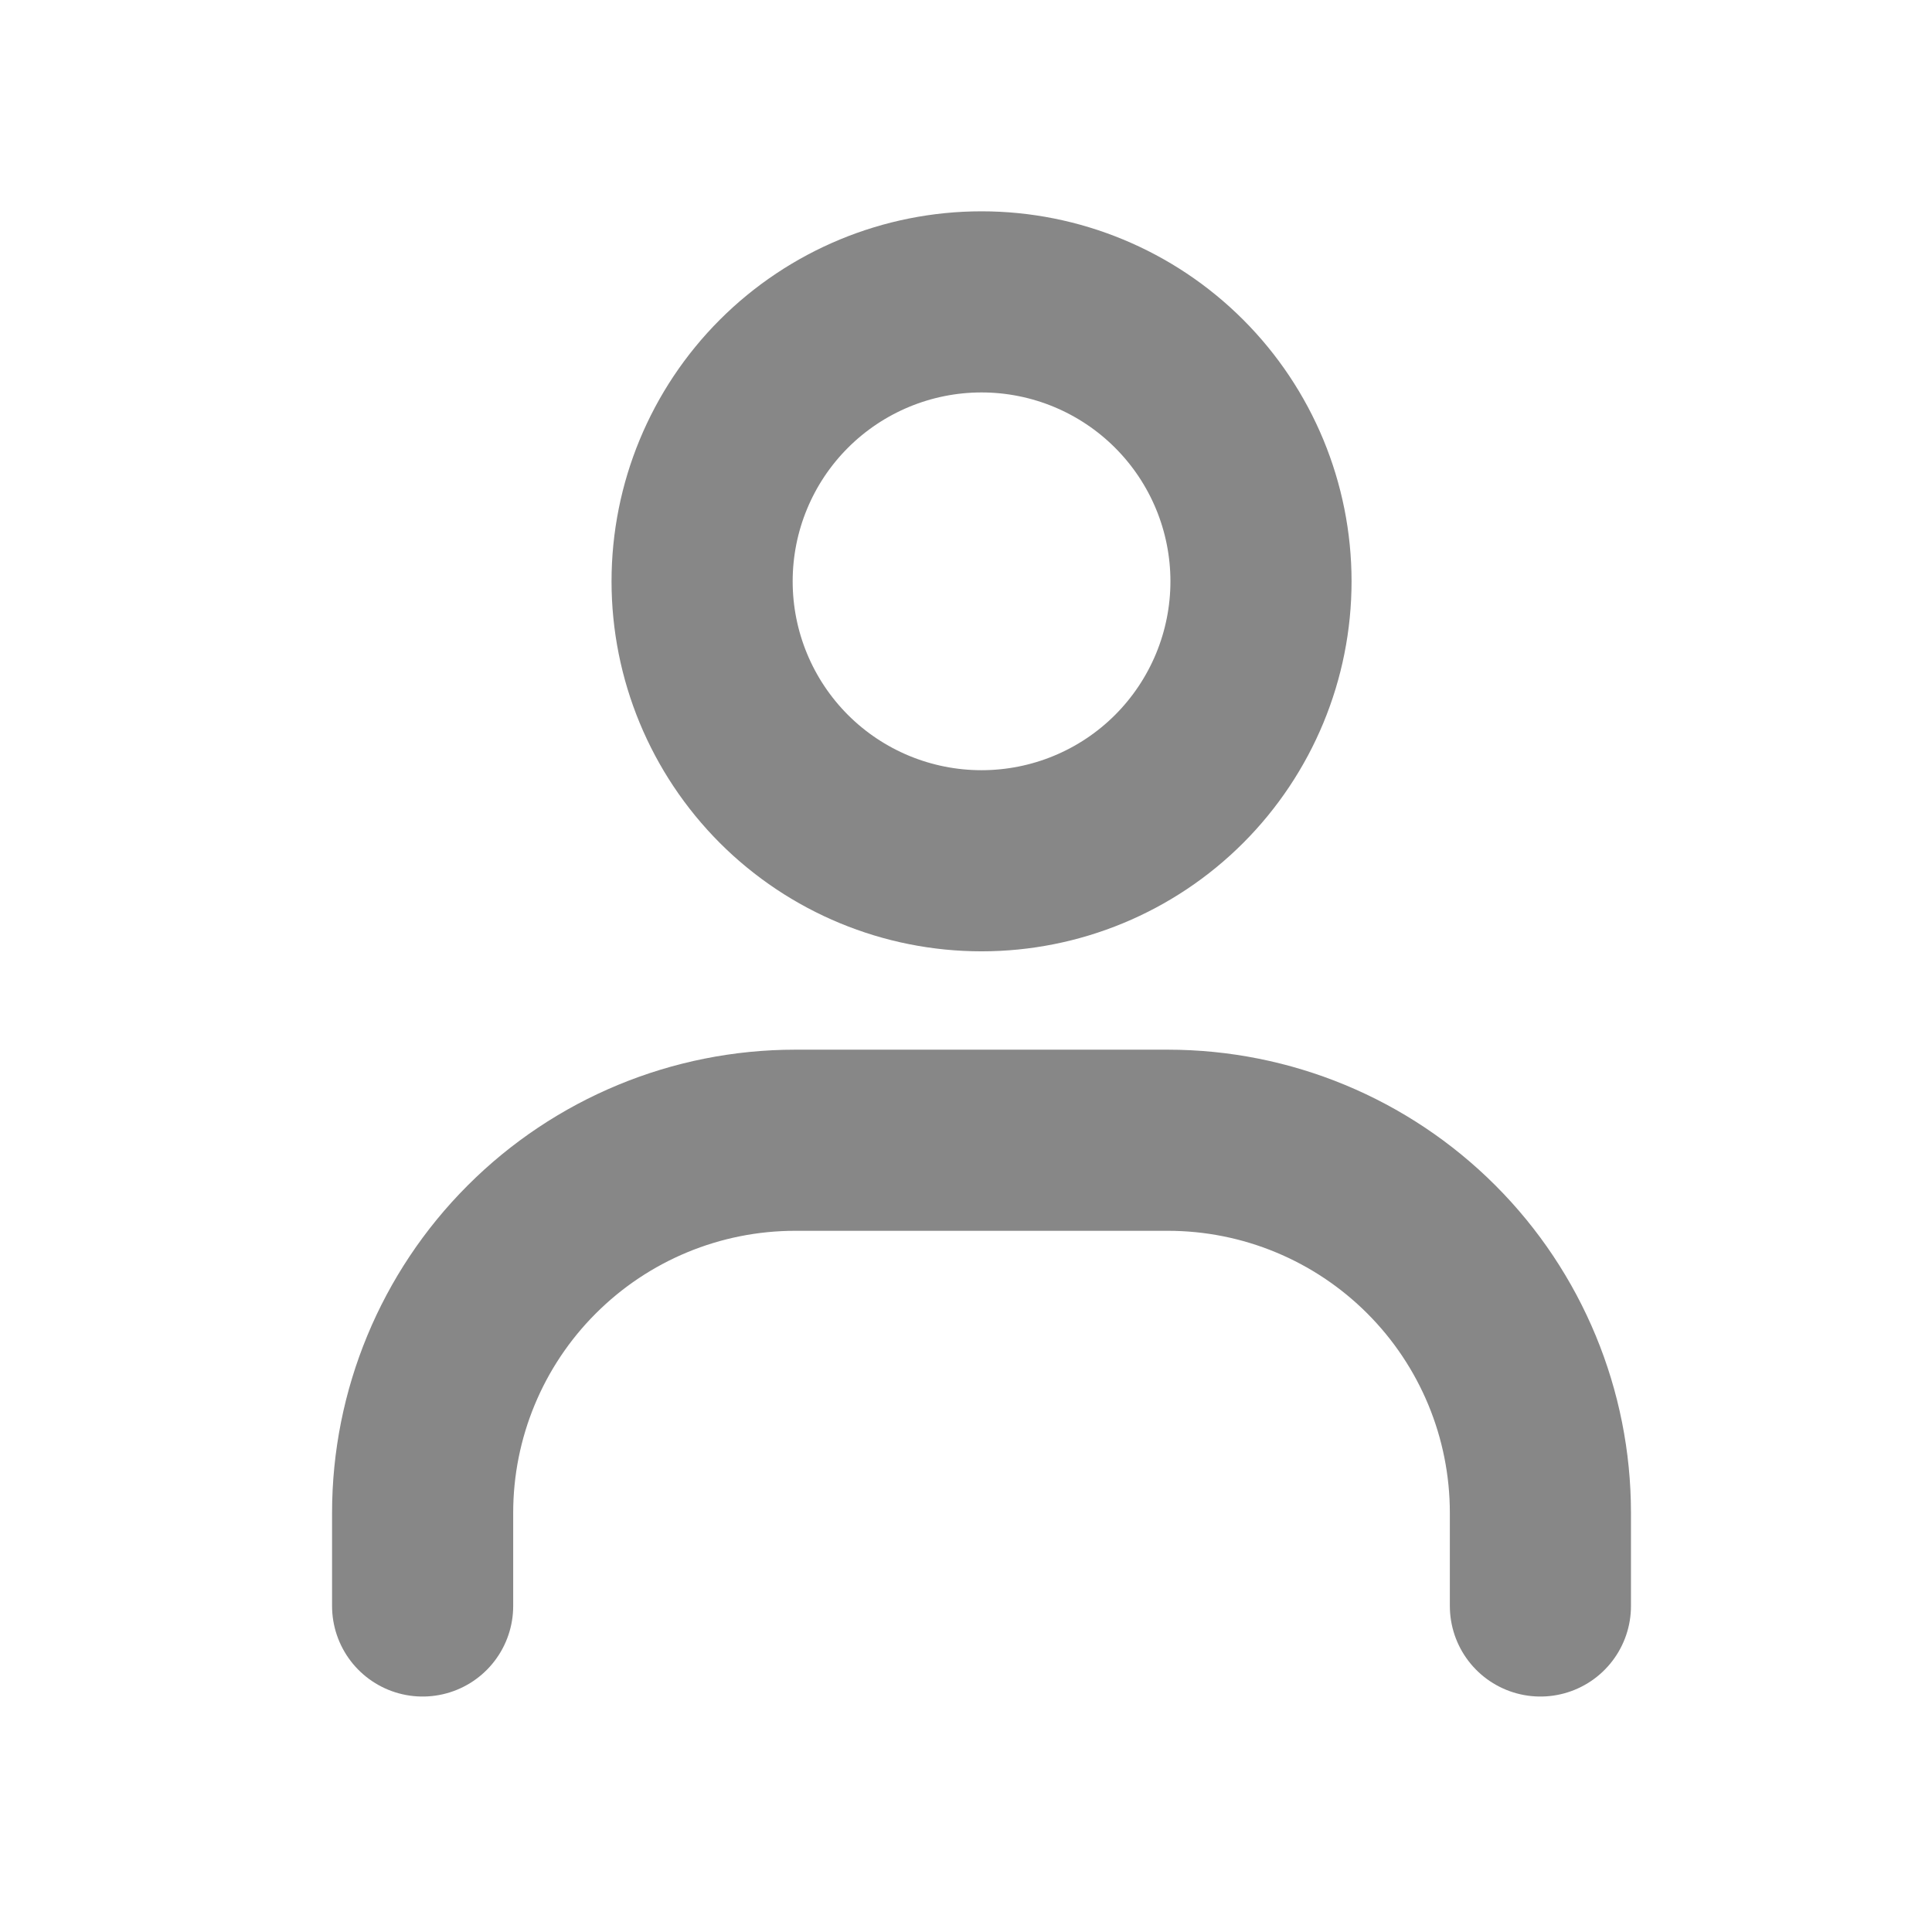
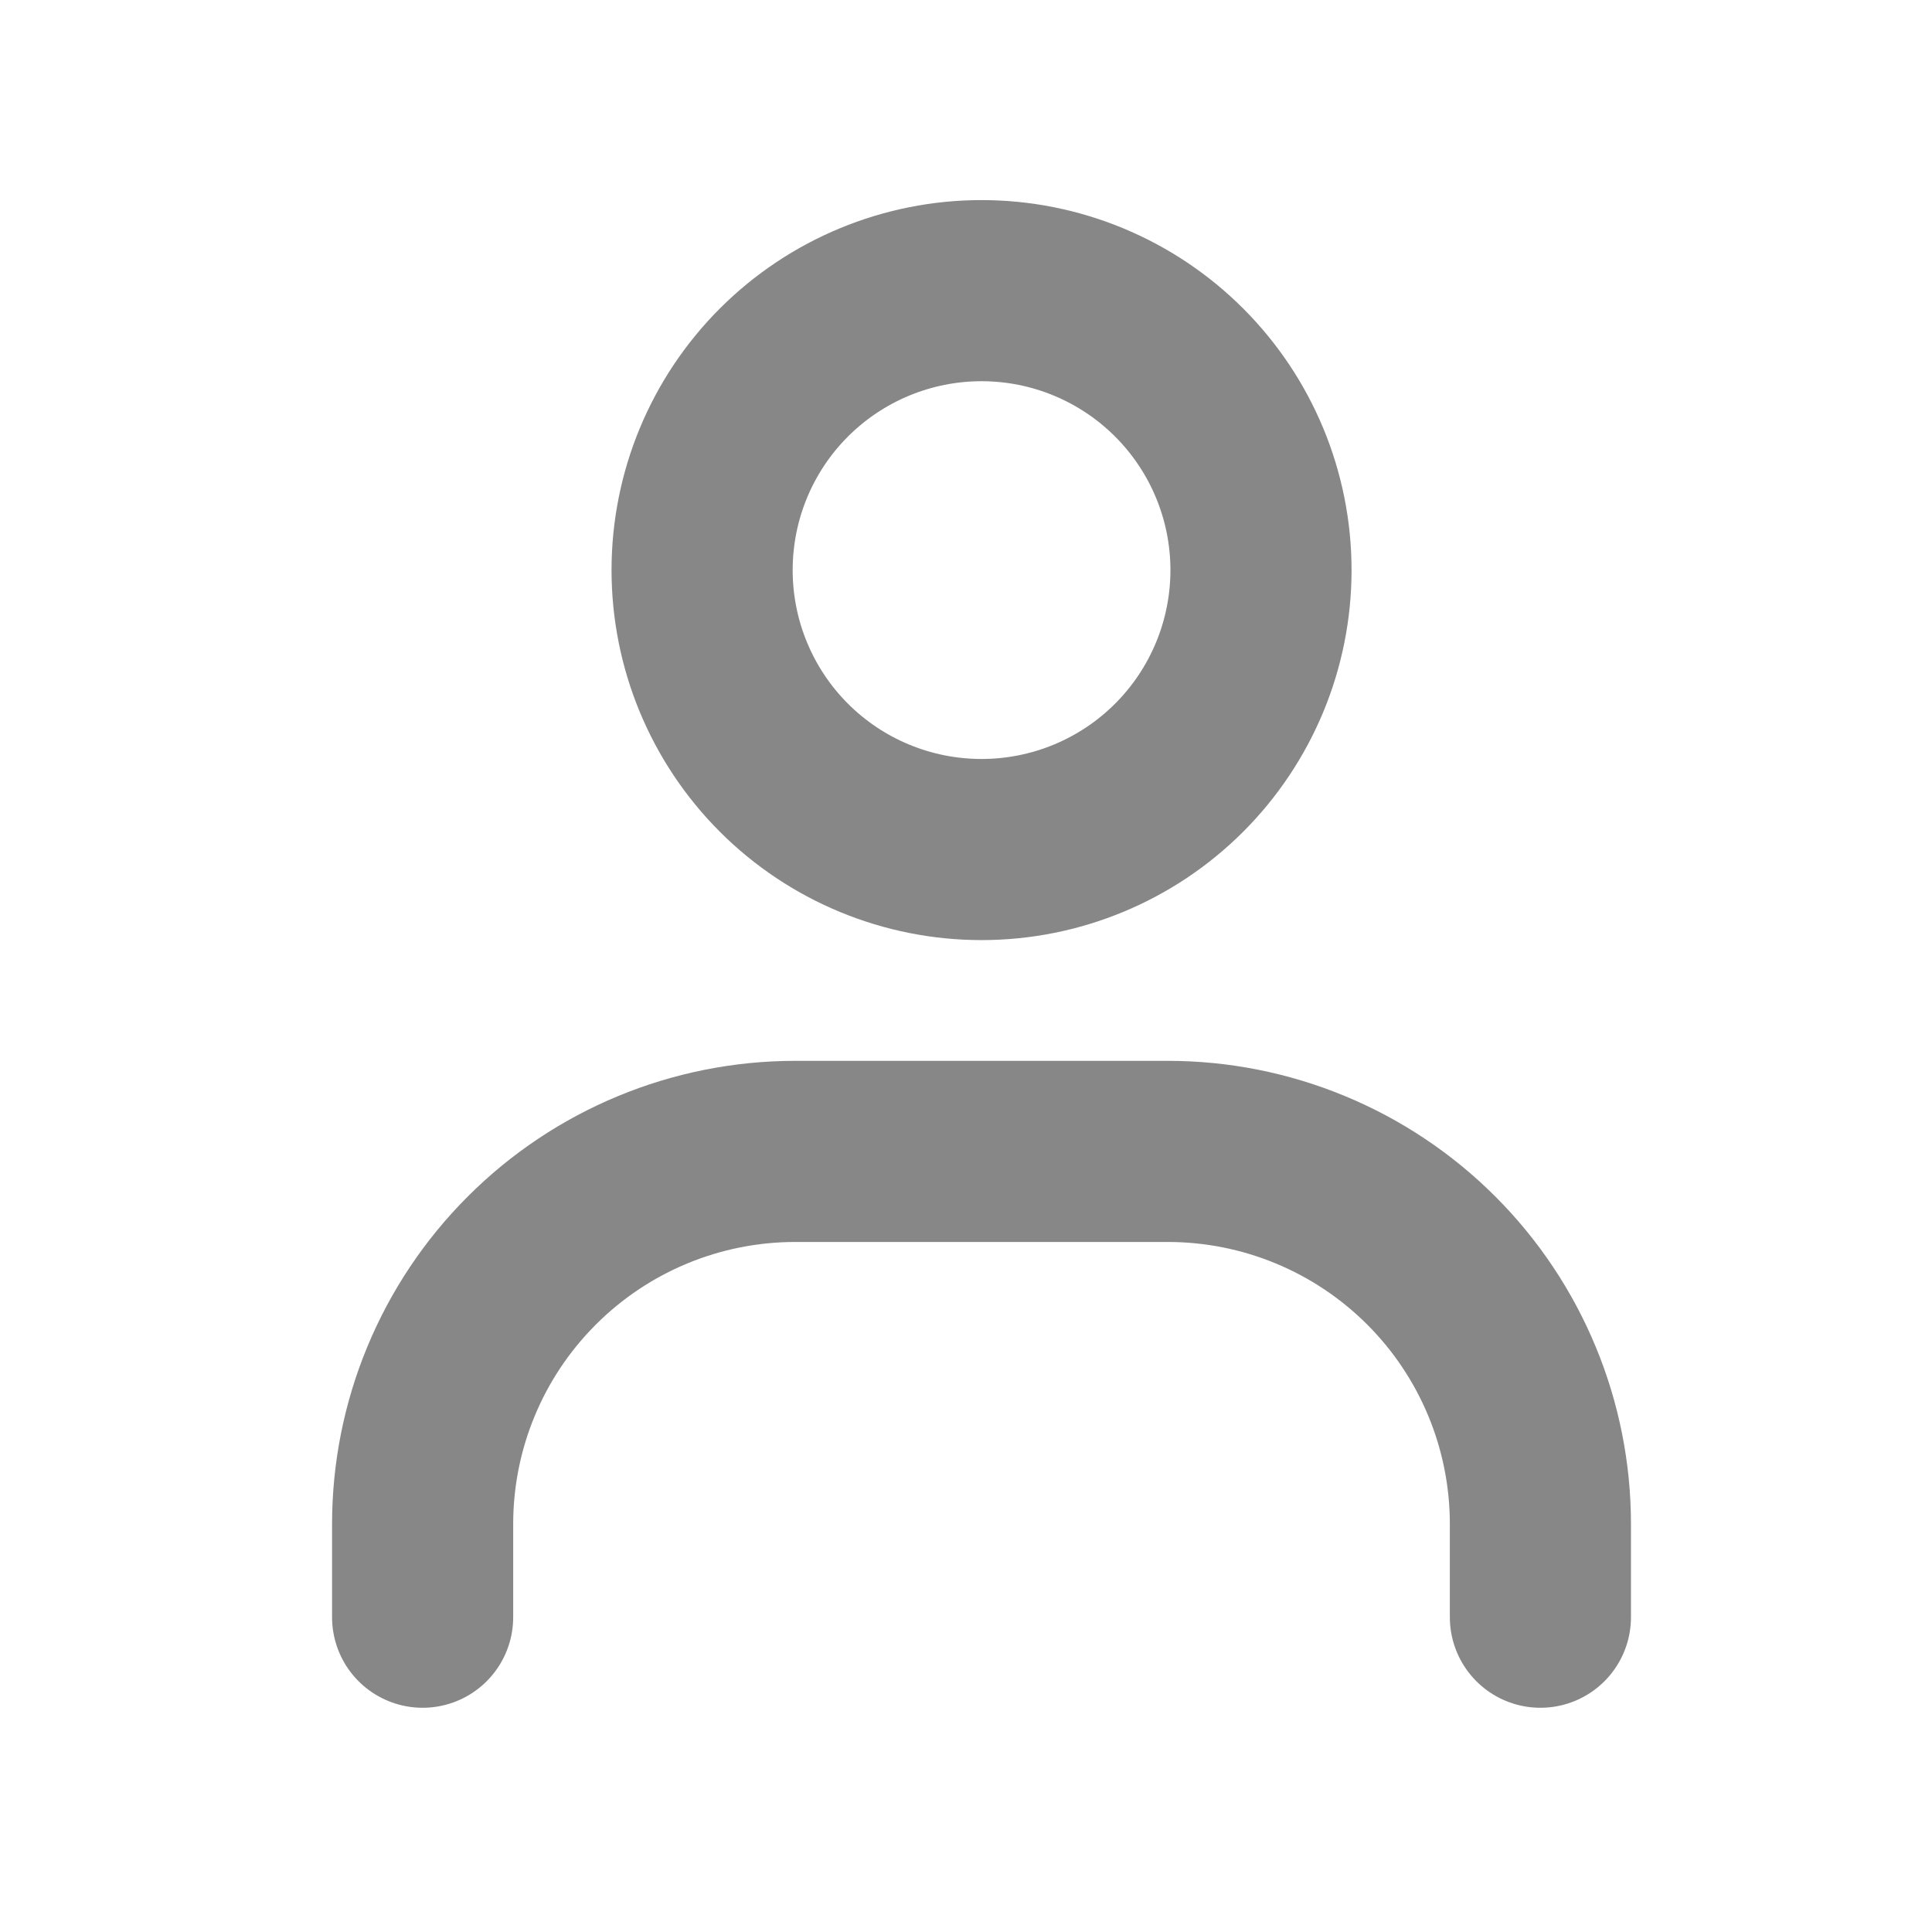
<svg xmlns="http://www.w3.org/2000/svg" width="32" height="32" viewBox="0 0 32 32" fill="none">
-   <path d="M16.257 14.257C15.03 14.257 13.852 13.77 12.984 12.902C12.116 12.033 11.629 10.856 11.629 9.629C11.629 8.401 12.116 7.224 12.984 6.356C13.852 5.488 15.03 5 16.257 5C17.485 5 18.662 5.488 19.53 6.356C20.398 7.224 20.886 8.401 20.886 9.629C20.886 10.856 20.398 12.033 19.53 12.902C18.662 13.77 17.485 14.257 16.257 14.257Z" stroke="#878787" stroke-width="3" stroke-linecap="round" />
-   <path d="M7 26.6V25.057C7 23.421 7.65 21.851 8.808 20.694C9.965 19.536 11.535 18.886 13.171 18.886H19.343C20.98 18.886 22.549 19.536 23.707 20.694C24.864 21.851 25.514 23.421 25.514 25.057V26.6" stroke="#878787" stroke-width="3" stroke-linecap="round" />
+   <path d="M16.257 14.071C15.03 14.071 13.852 13.584 12.984 12.716C12.116 11.848 11.629 10.67 11.629 9.443C11.629 8.215 12.116 7.038 12.984 6.17C13.852 5.302 15.03 4.814 16.257 4.814C17.485 4.814 18.662 5.302 19.53 6.17C20.398 7.038 20.886 8.215 20.886 9.443C20.886 10.67 20.398 11.848 19.53 12.716C18.662 13.584 17.485 14.071 16.257 14.071Z" stroke="#878787" stroke-width="3" stroke-linecap="round" />
+   <path d="M7 26.786V25.243C7 23.606 7.65 22.036 8.808 20.879C9.965 19.721 11.535 19.071 13.171 19.071H19.343C20.98 19.071 22.549 19.721 23.707 20.879C24.864 22.036 25.514 23.606 25.514 25.243V26.786" stroke="#878787" stroke-width="3" stroke-linecap="round" />
</svg>
